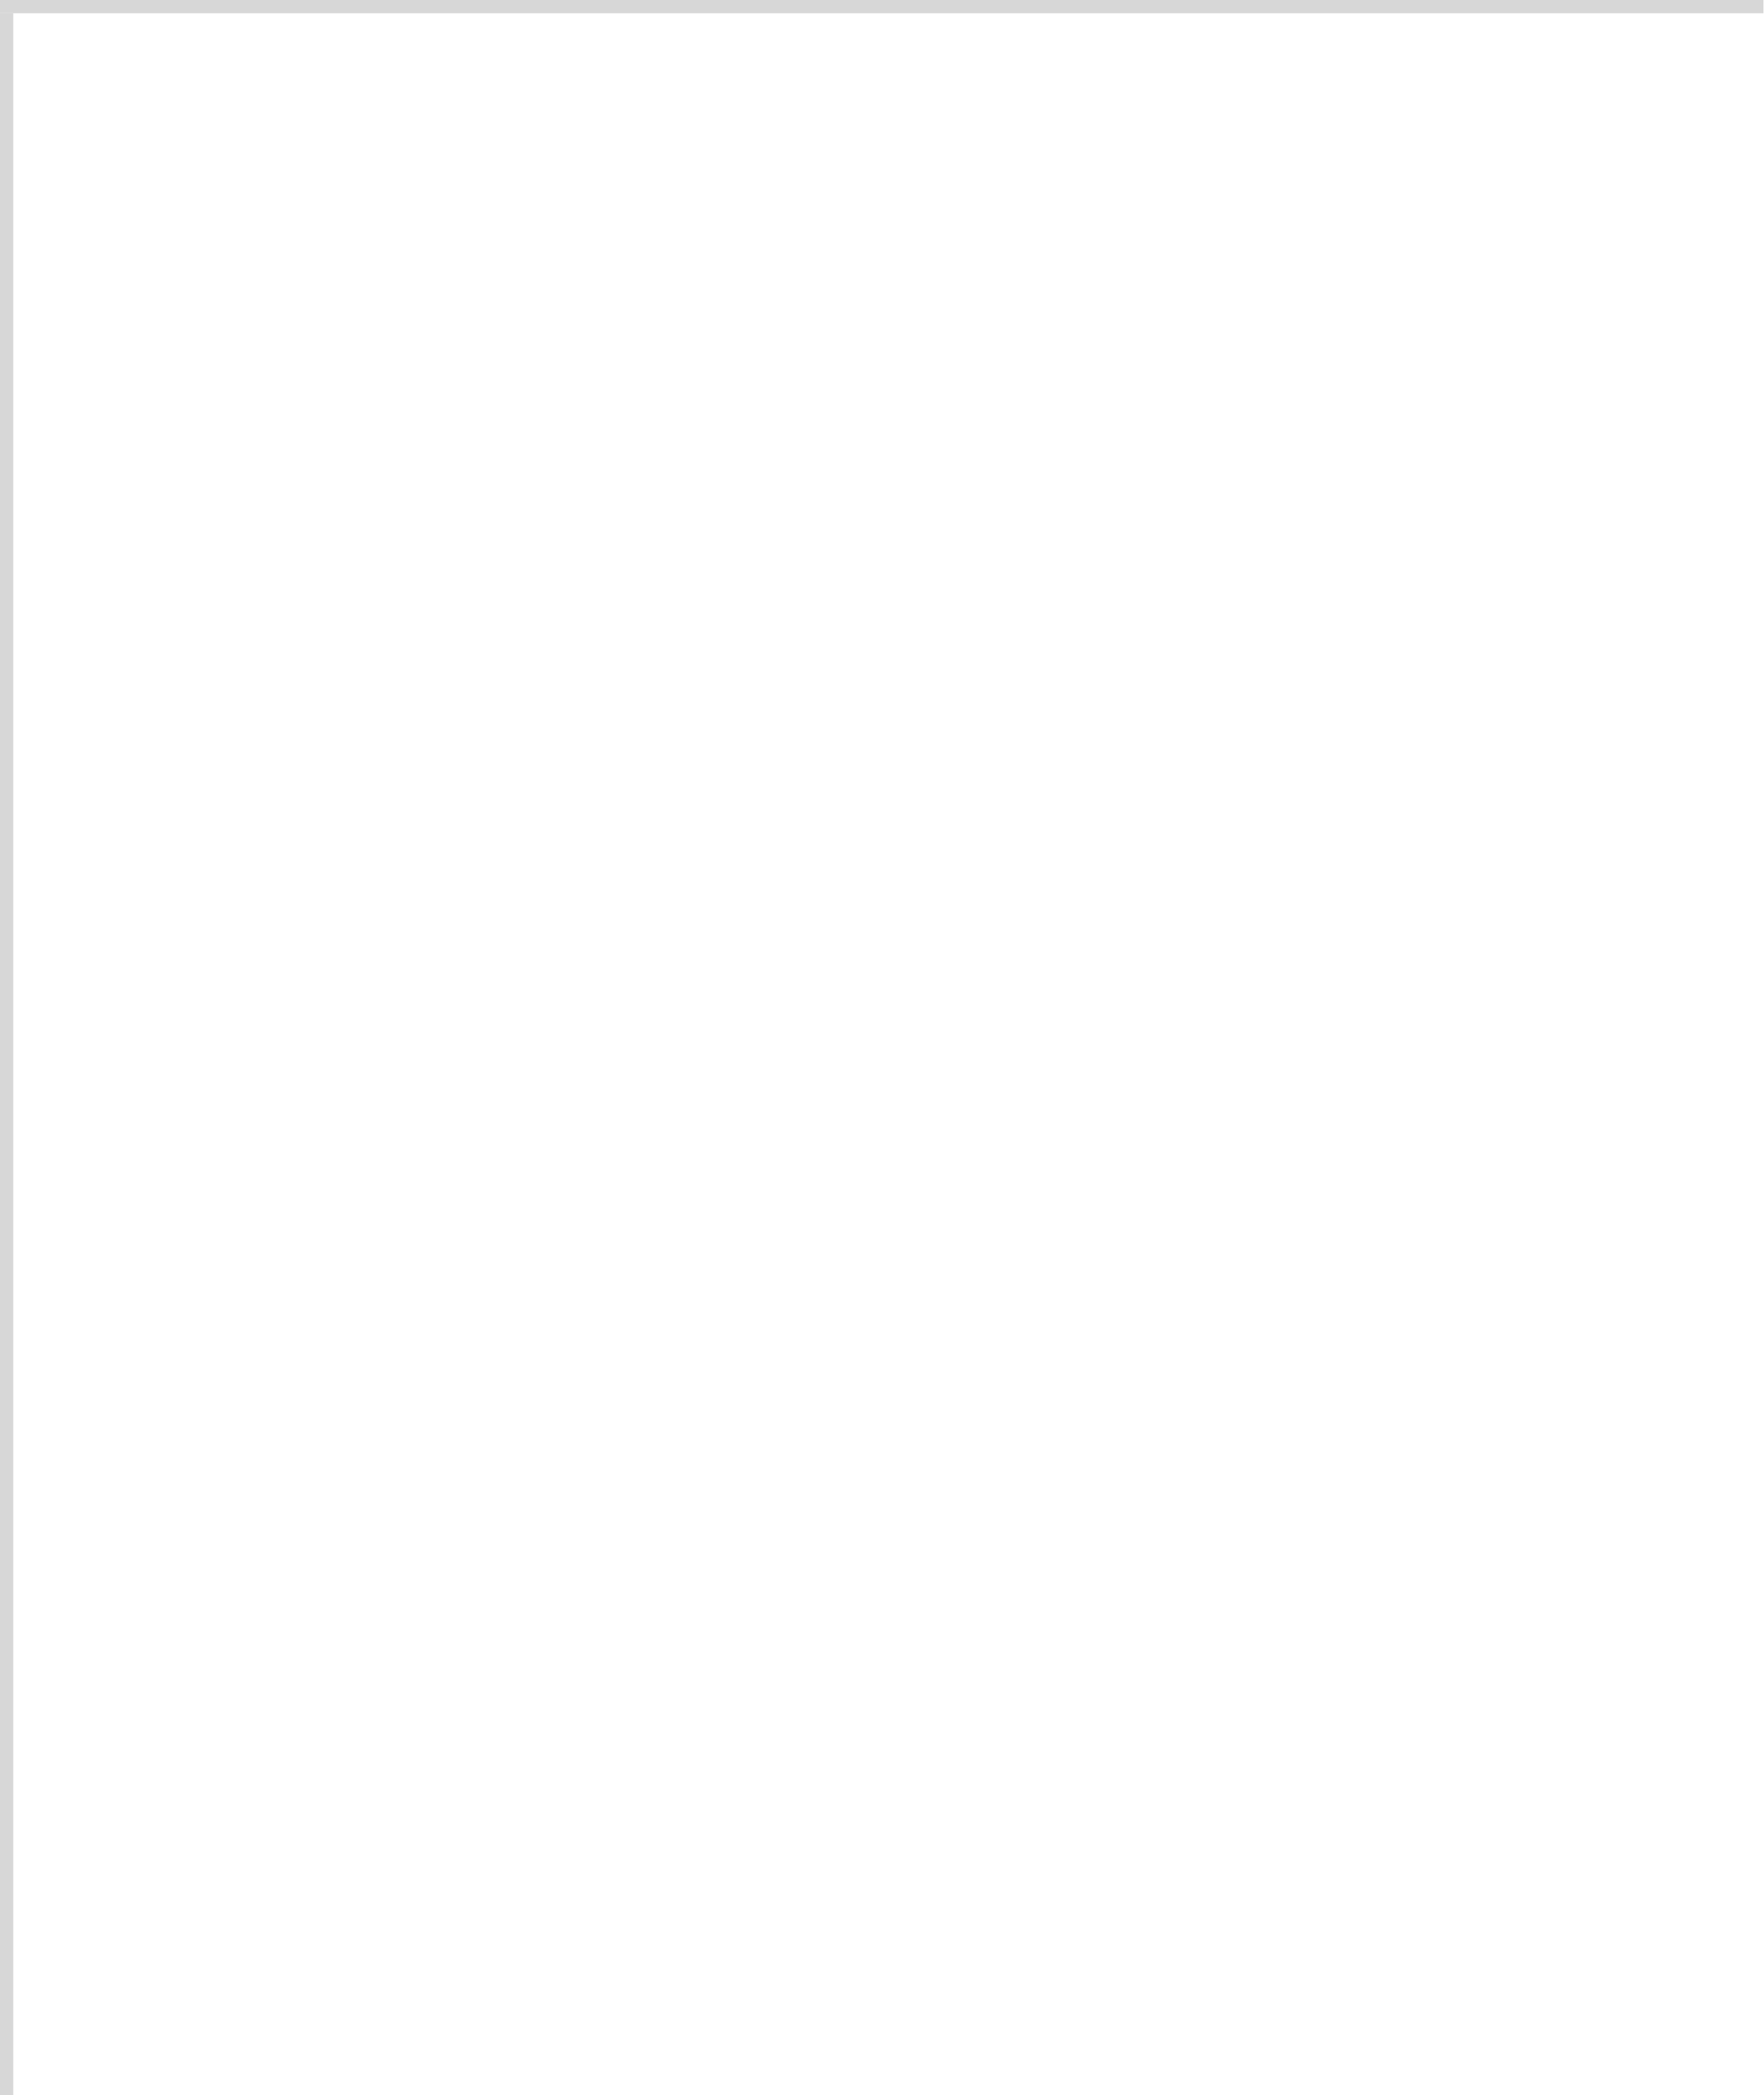
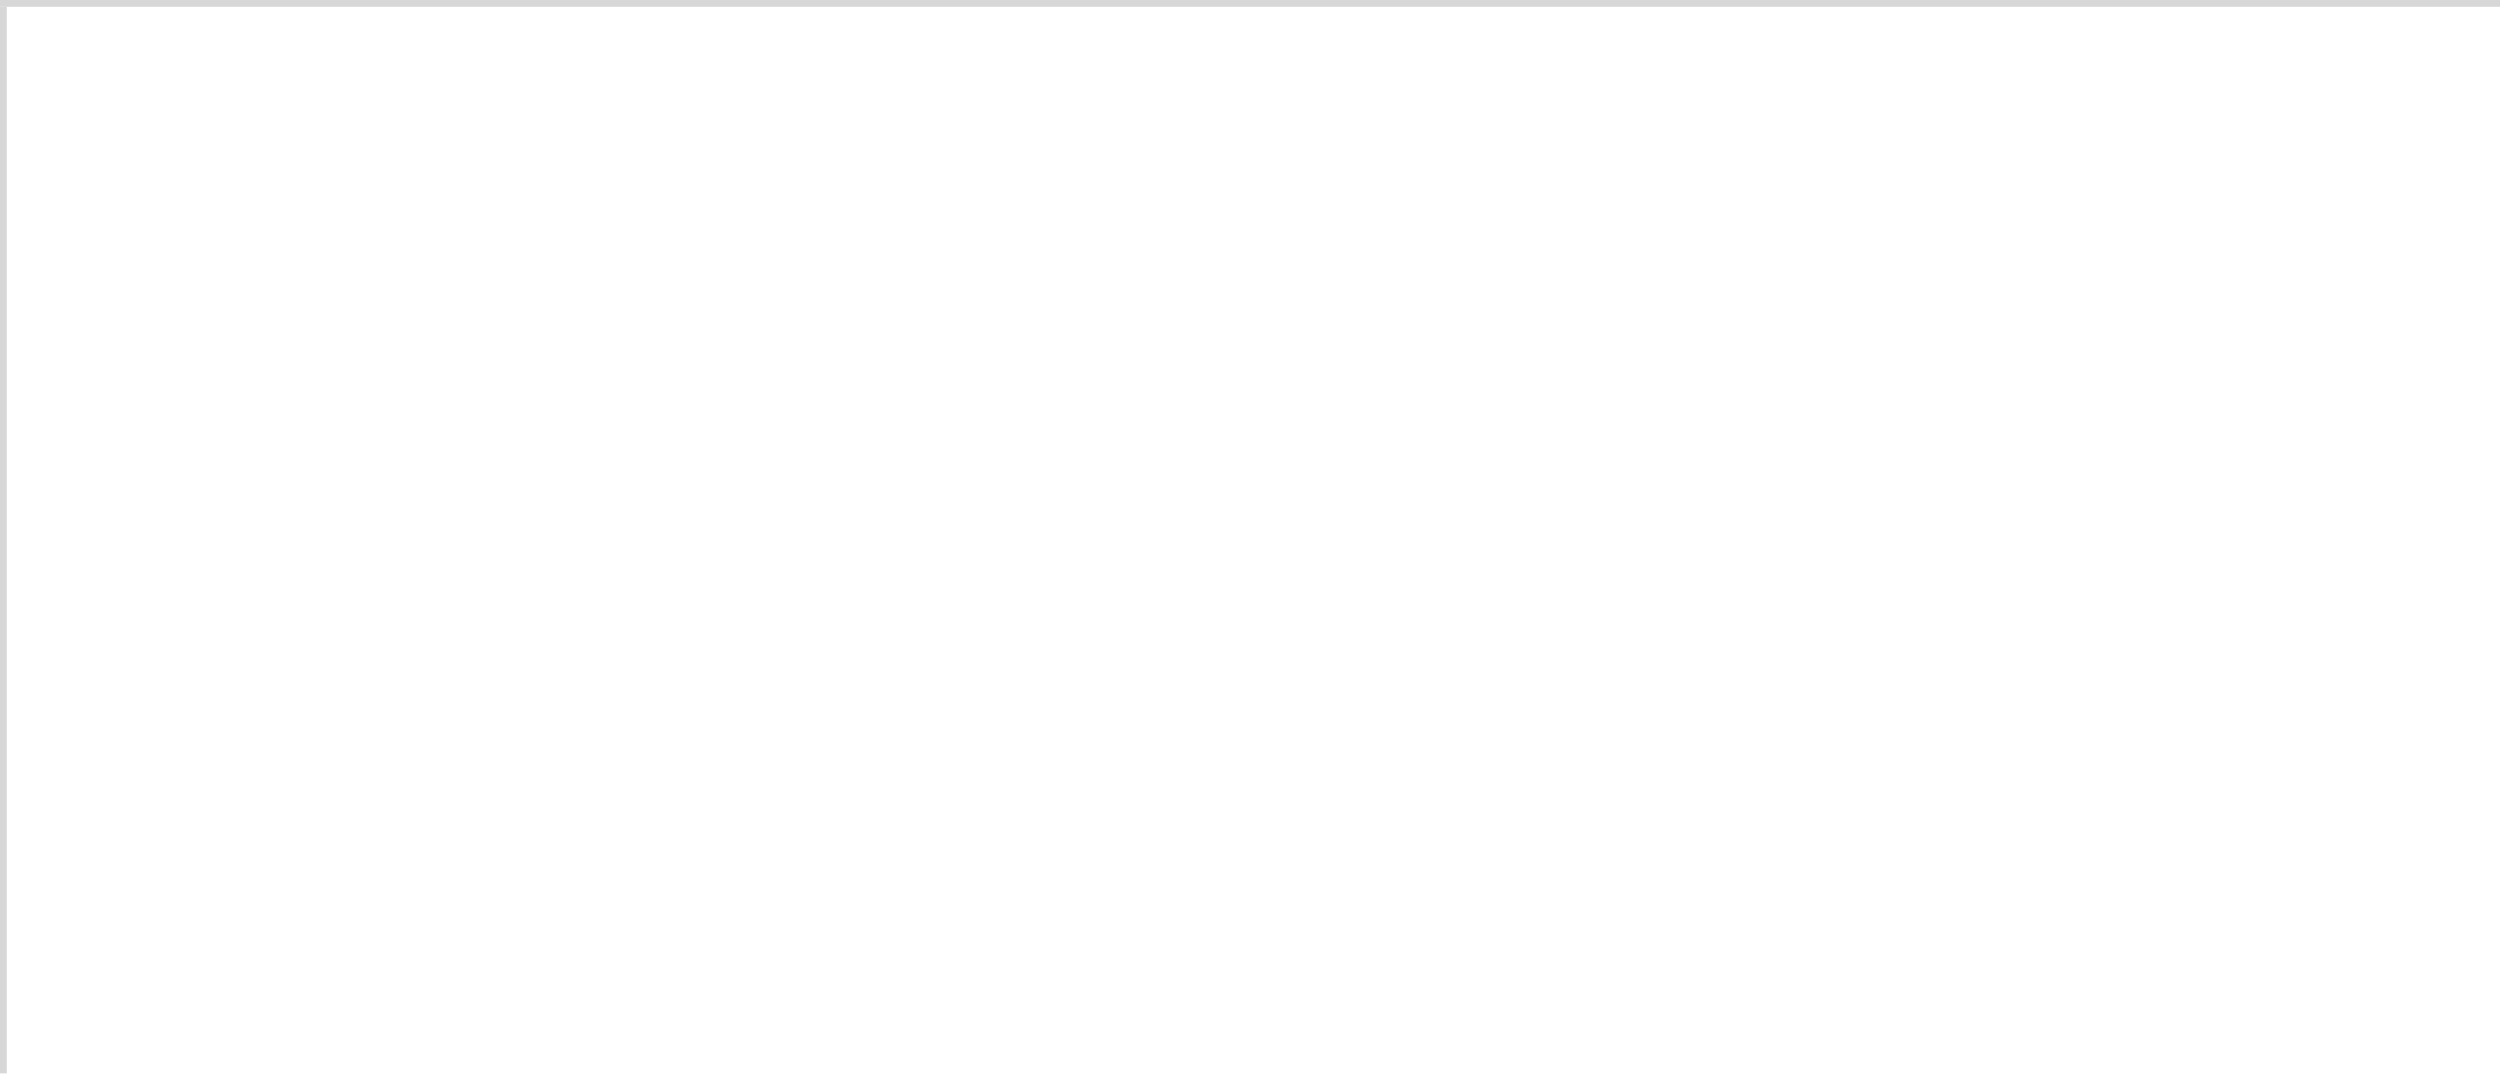
- <svg xmlns="http://www.w3.org/2000/svg" version="1.1" width="133px" height="158px" viewBox="509 191 133 158">
-   <path d="M 1 1  L 133 1  L 133 158  L 1 158  L 1 1  Z " fill-rule="nonzero" fill="rgba(255, 255, 255, 1)" stroke="none" transform="matrix(1 0 0 1 509 191 )" class="fill" />
-   <path d="M 0.5 1  L 0.5 158  " stroke-width="1" stroke-dasharray="0" stroke="rgba(215, 215, 215, 1)" fill="none" transform="matrix(1 0 0 1 509 191 )" class="stroke" />
-   <path d="M 0 0.5  L 133 0.5  " stroke-width="1" stroke-dasharray="0" stroke="rgba(215, 215, 215, 1)" fill="none" transform="matrix(1 0 0 1 509 191 )" class="stroke" />
+ <svg xmlns="http://www.w3.org/2000/svg" version="1.1" width="368px" height="158px" viewBox="0 191 368 158">
+   <path d="M 1 1  L 368 1  L 368 158  L 1 158  L 1 1  Z " fill-rule="nonzero" fill="rgba(255, 255, 255, 1)" stroke="none" transform="matrix(1 0 0 1 0 191 )" class="fill" />
+   <path d="M 0.5 1  L 0.5 158  " stroke-width="1" stroke-dasharray="0" stroke="rgba(215, 215, 215, 1)" fill="none" transform="matrix(1 0 0 1 0 191 )" class="stroke" />
+   <path d="M 0 0.5  L 368 0.5  " stroke-width="1" stroke-dasharray="0" stroke="rgba(215, 215, 215, 1)" fill="none" transform="matrix(1 0 0 1 0 191 )" class="stroke" />
</svg>
